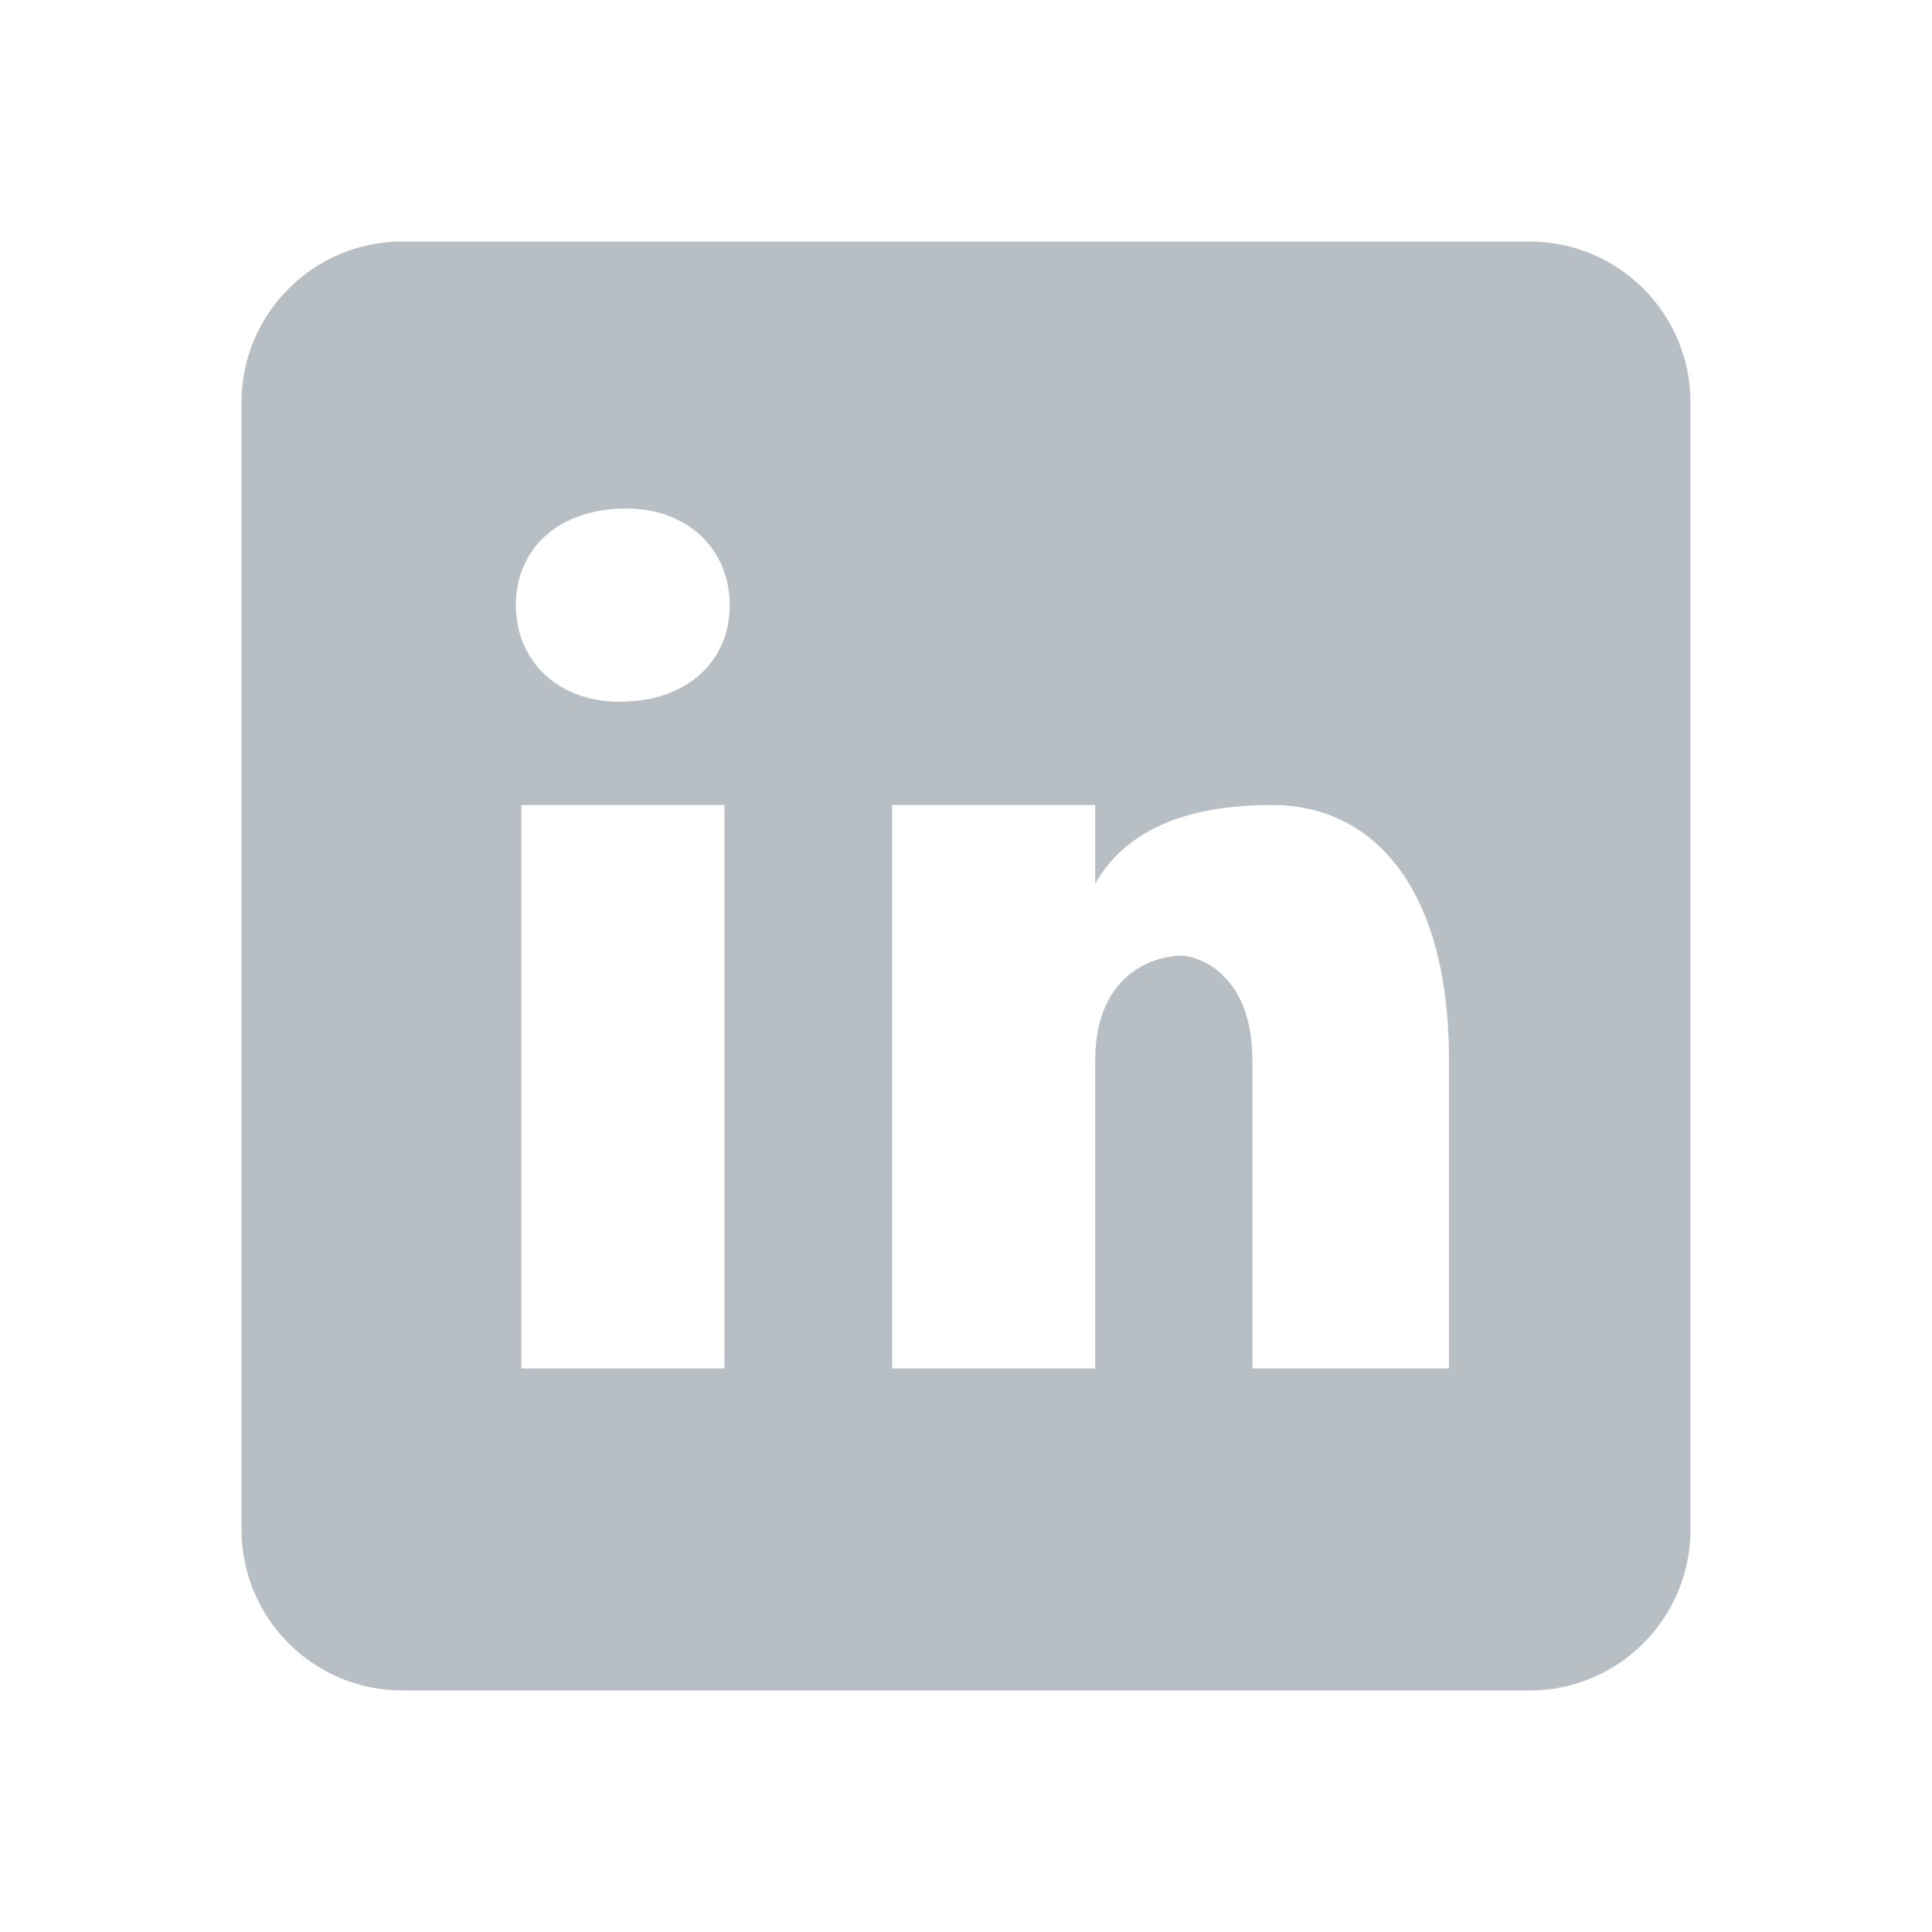
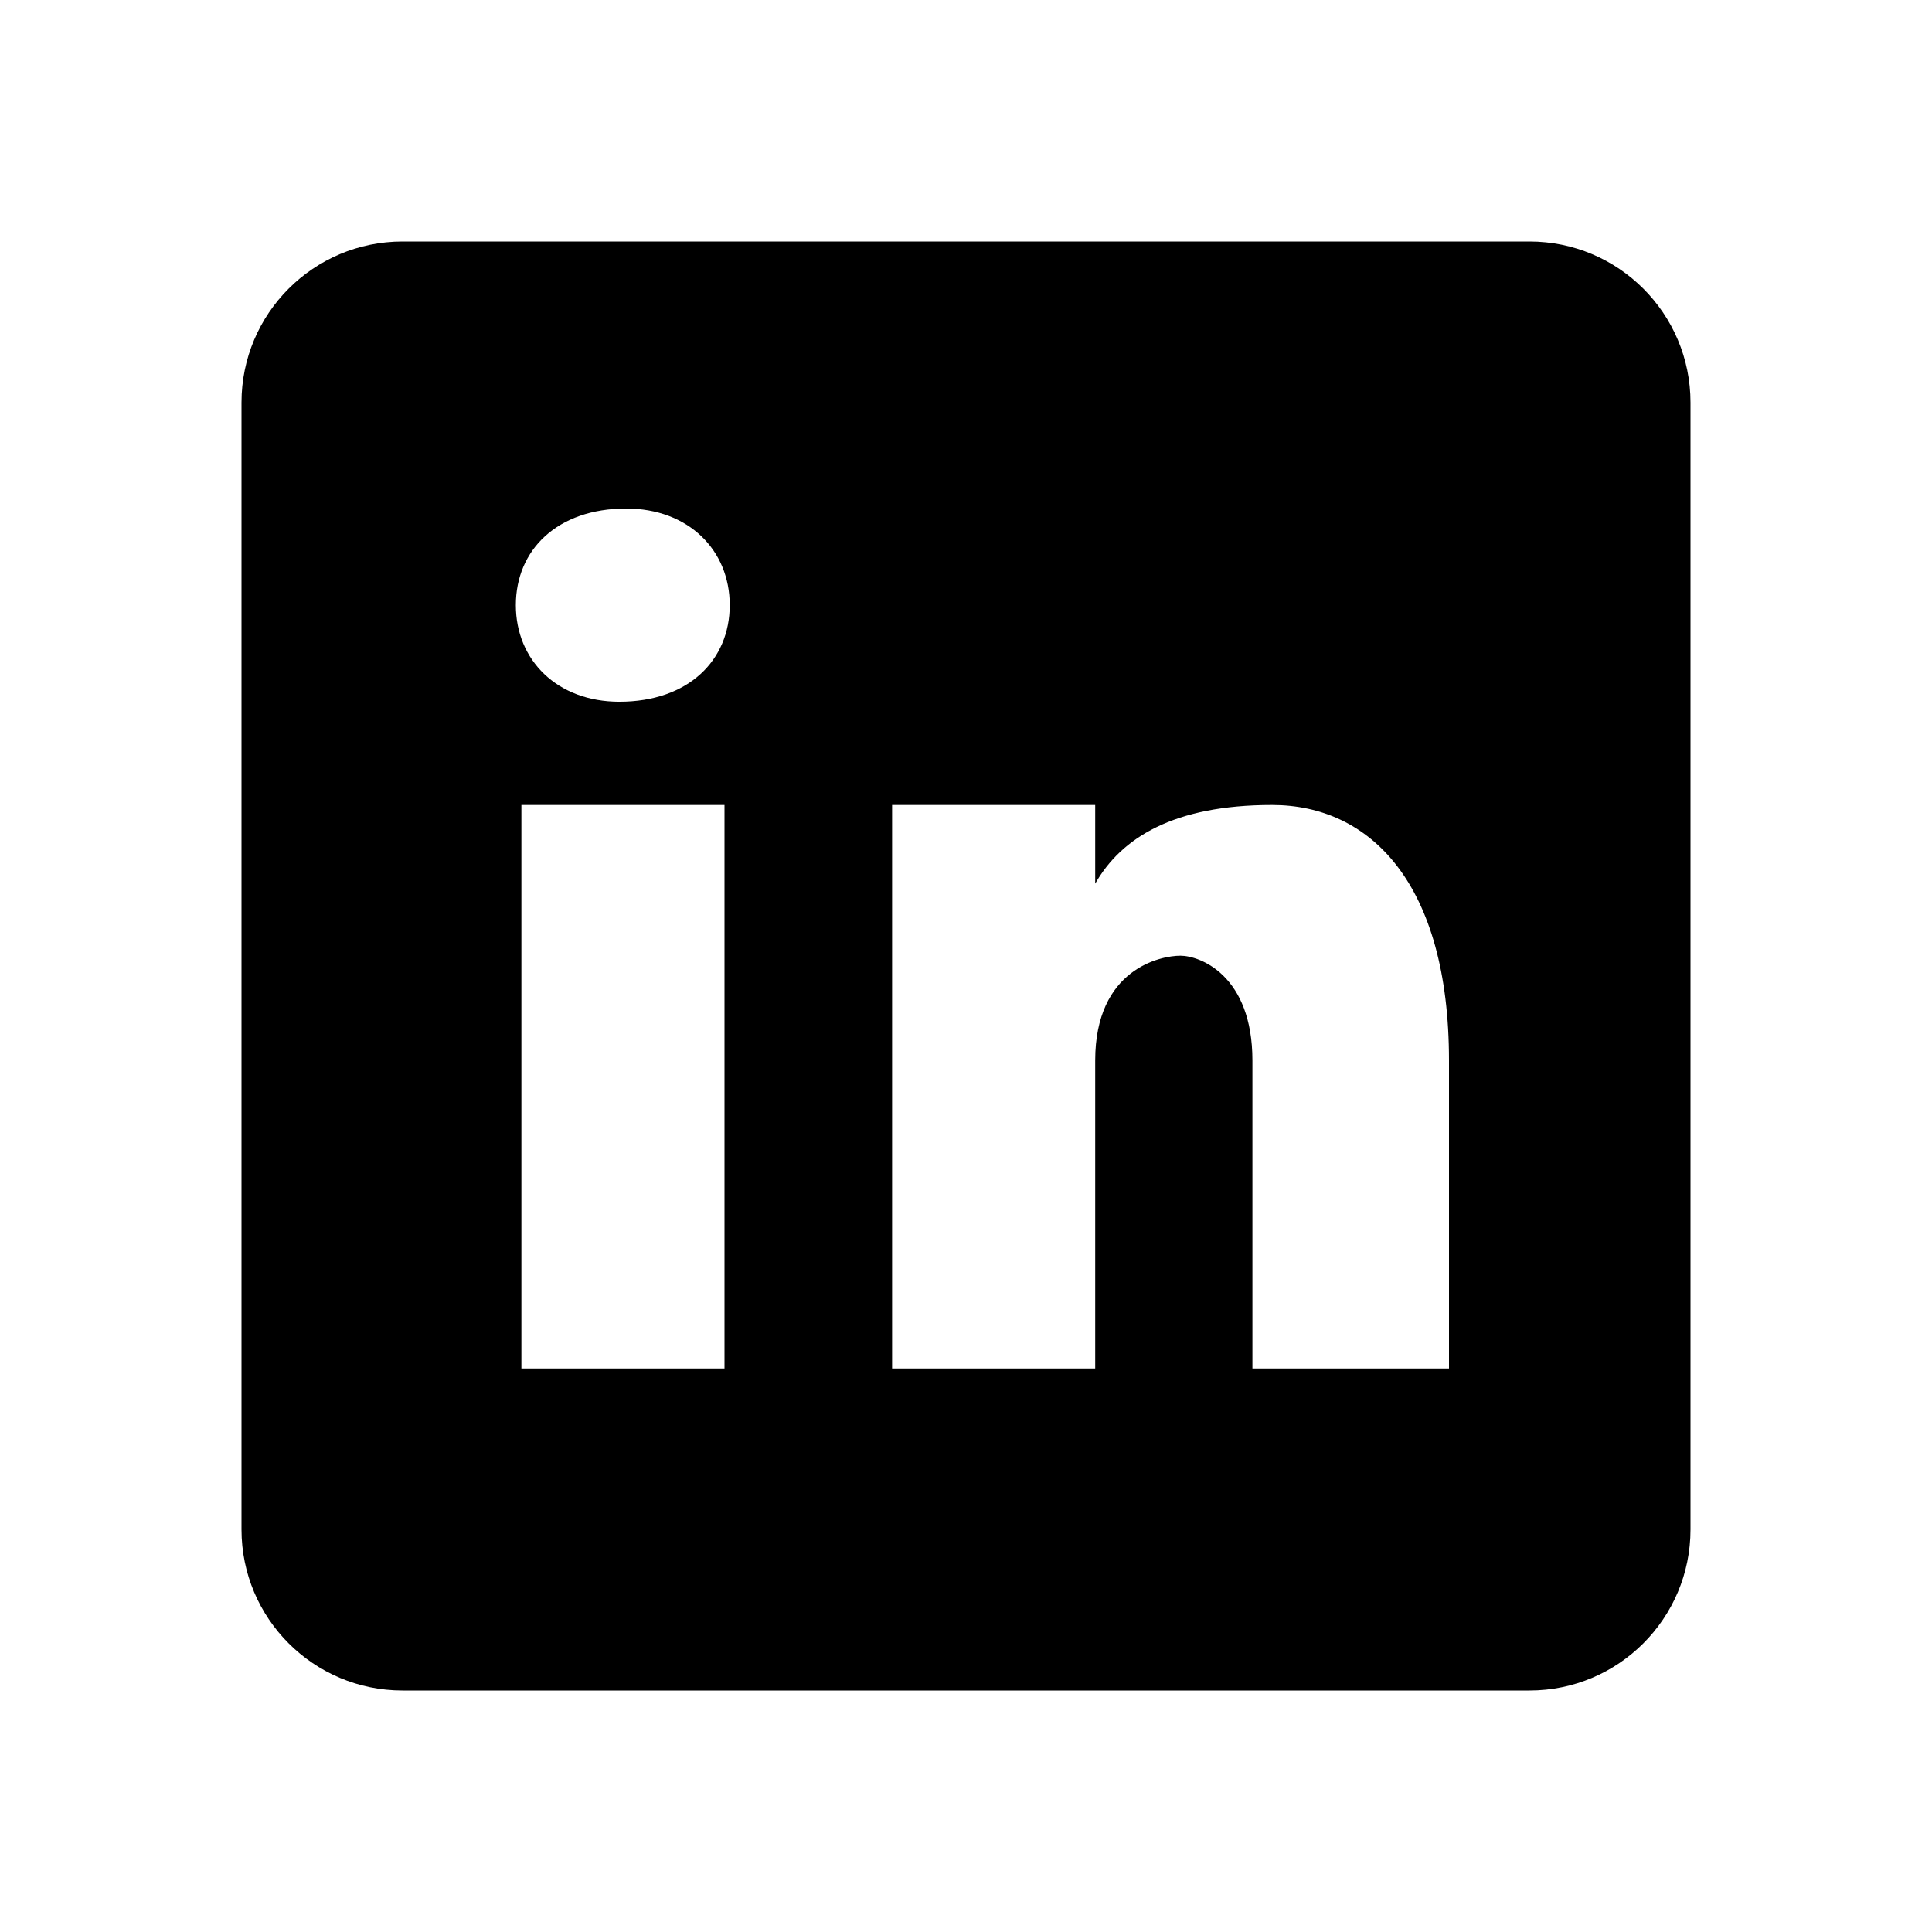
<svg xmlns="http://www.w3.org/2000/svg" width="24" height="24" fill="none" overflow="visible" preserveAspectRatio="none" style="display:block" viewBox="0 0 24 24">
-   <path fill="#b7bfc5" d="M19 3H5a2 2 0 0 0-2 2v14a2 2 0 0 0 2 2h14a2 2 0 0 0 2-2V5a2 2 0 0 0-2-2M9 17H6.477v-7H9zM7.694 8.717c-.771 0-1.286-.514-1.286-1.2s.514-1.2 1.371-1.2c.771 0 1.286.514 1.286 1.2s-.514 1.2-1.371 1.2M18 17h-2.442v-3.826c0-1.058-.651-1.302-.895-1.302s-1.058.163-1.058 1.302V17h-2.523v-7h2.523v.977c.325-.57.976-.977 2.197-.977S18 10.977 18 13.174z" />
+   <path fill="currentColor" d="M19 3H5a2 2 0 0 0-2 2v14a2 2 0 0 0 2 2h14a2 2 0 0 0 2-2V5a2 2 0 0 0-2-2M9 17H6.477v-7H9zM7.694 8.717c-.771 0-1.286-.514-1.286-1.2s.514-1.2 1.371-1.2c.771 0 1.286.514 1.286 1.2s-.514 1.2-1.371 1.2M18 17h-2.442v-3.826c0-1.058-.651-1.302-.895-1.302s-1.058.163-1.058 1.302V17h-2.523v-7h2.523v.977c.325-.57.976-.977 2.197-.977S18 10.977 18 13.174z" />
</svg>
